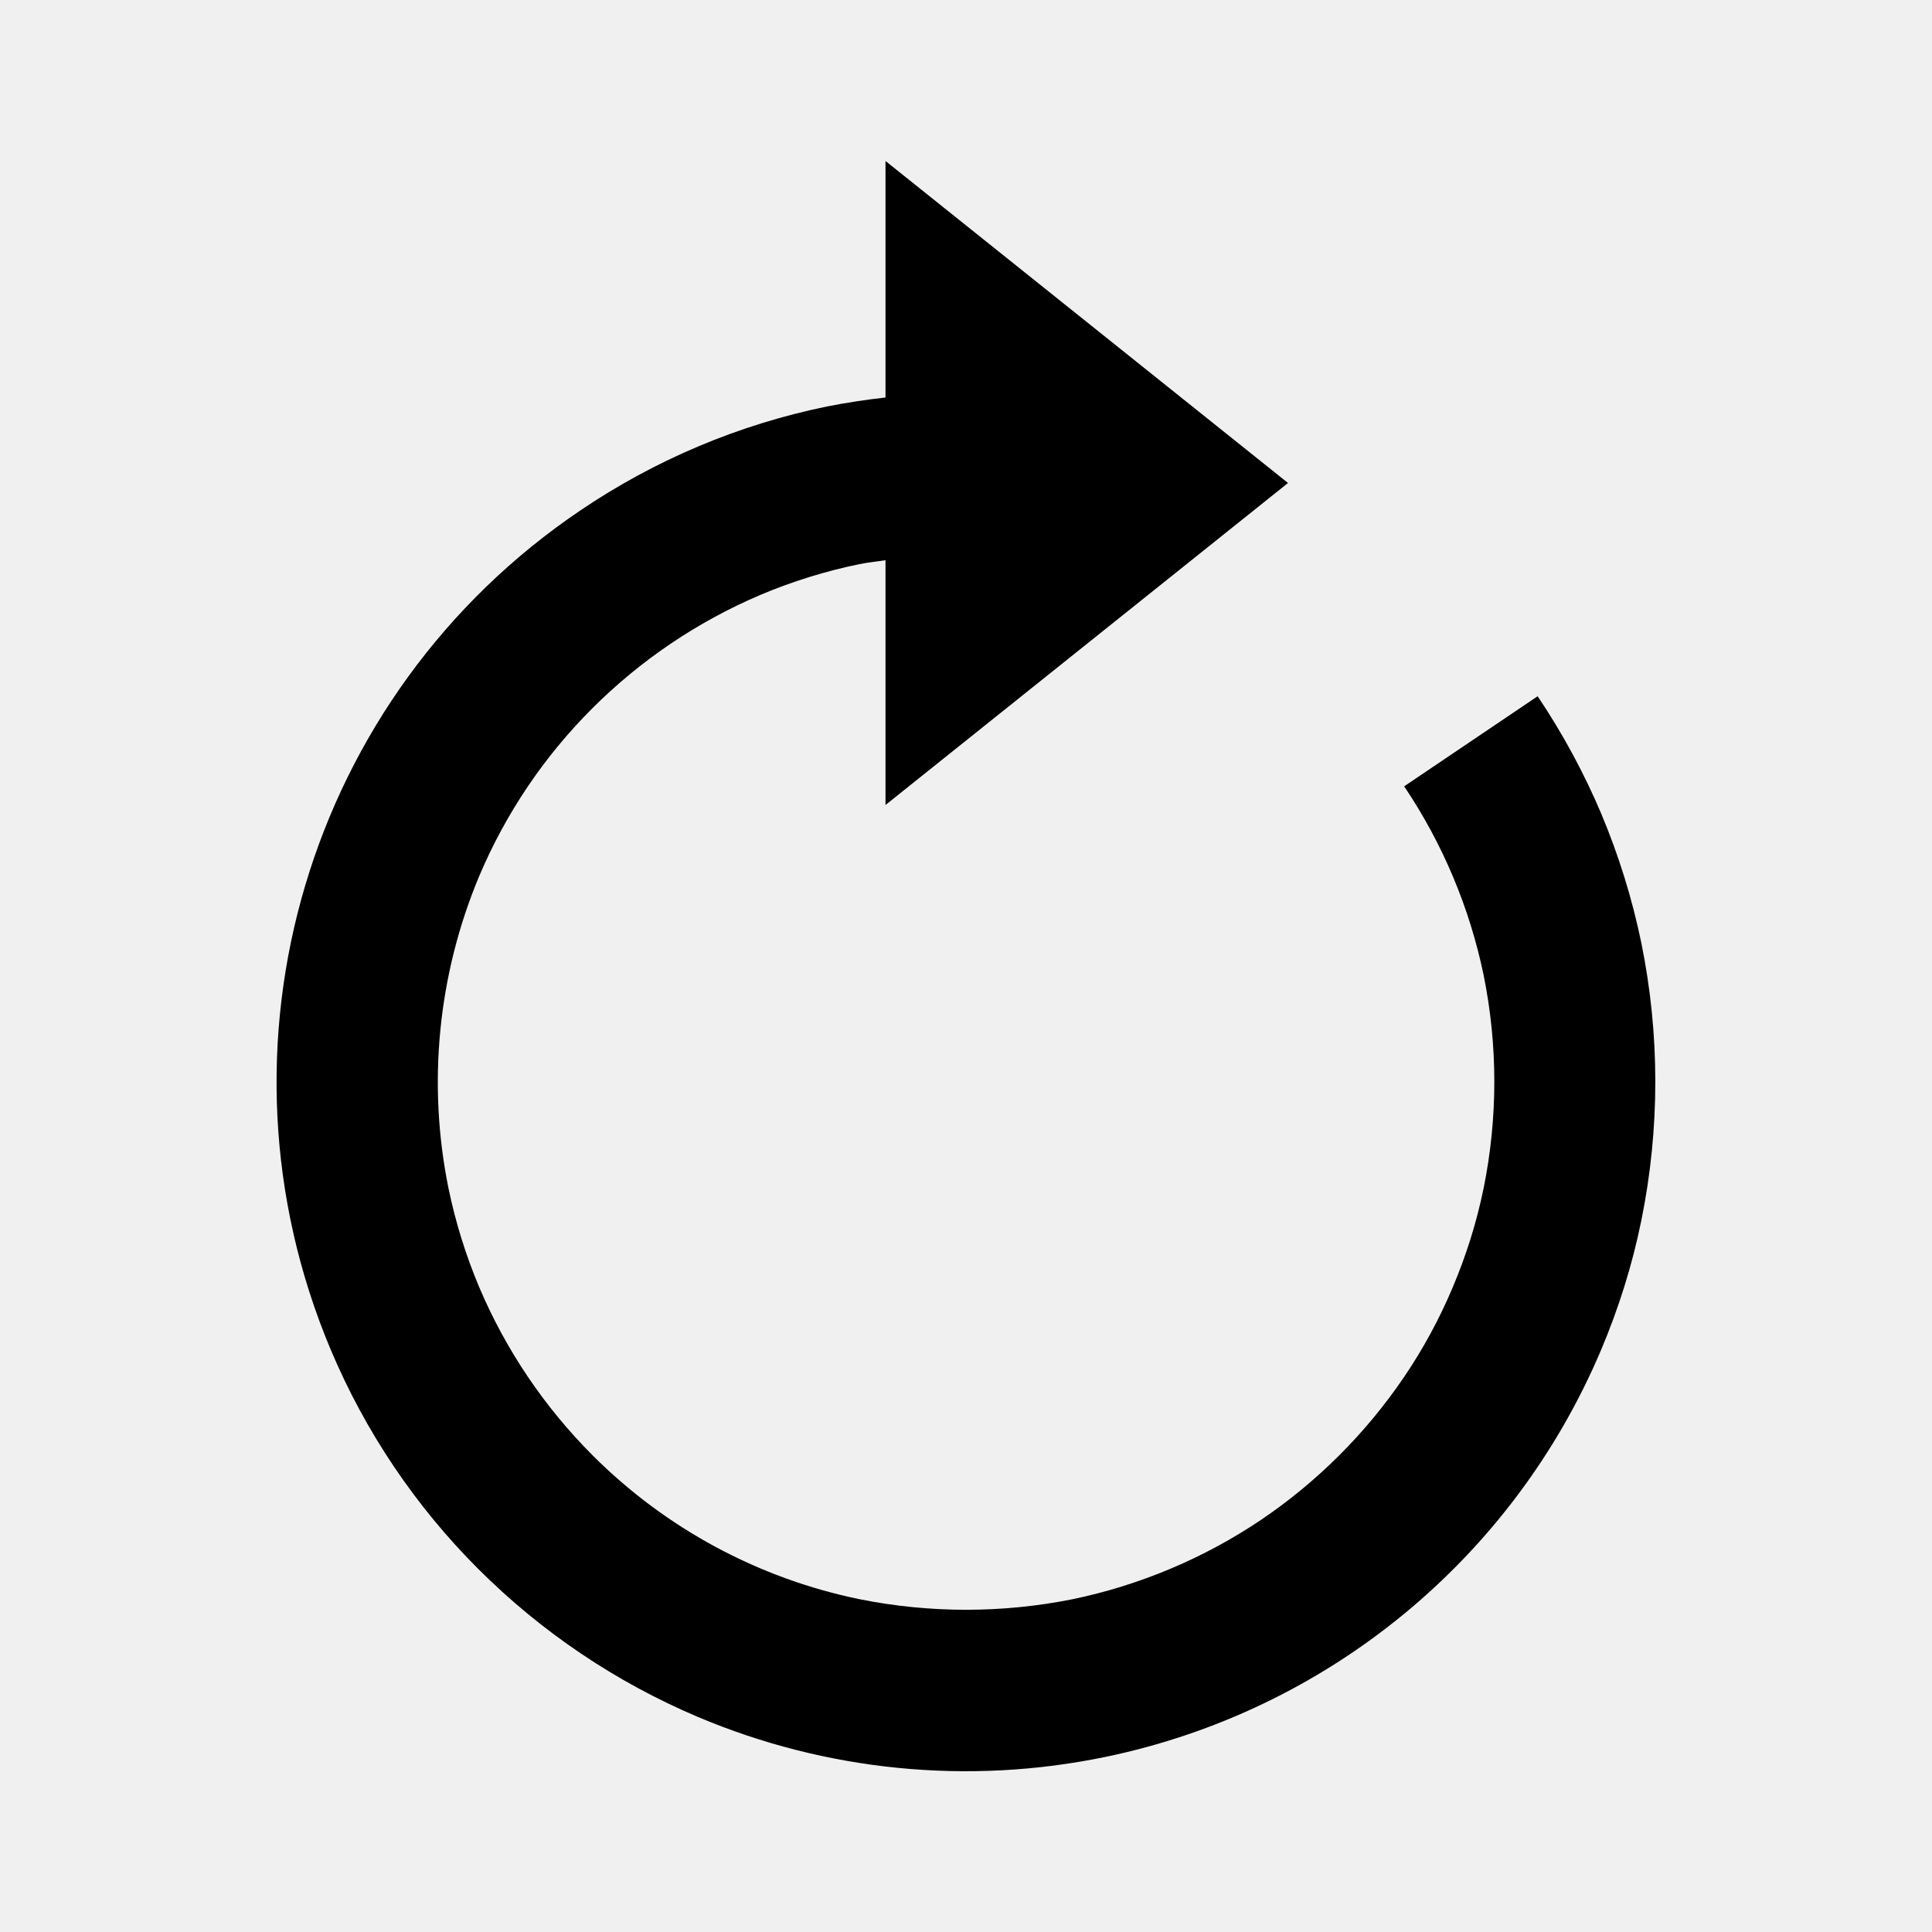
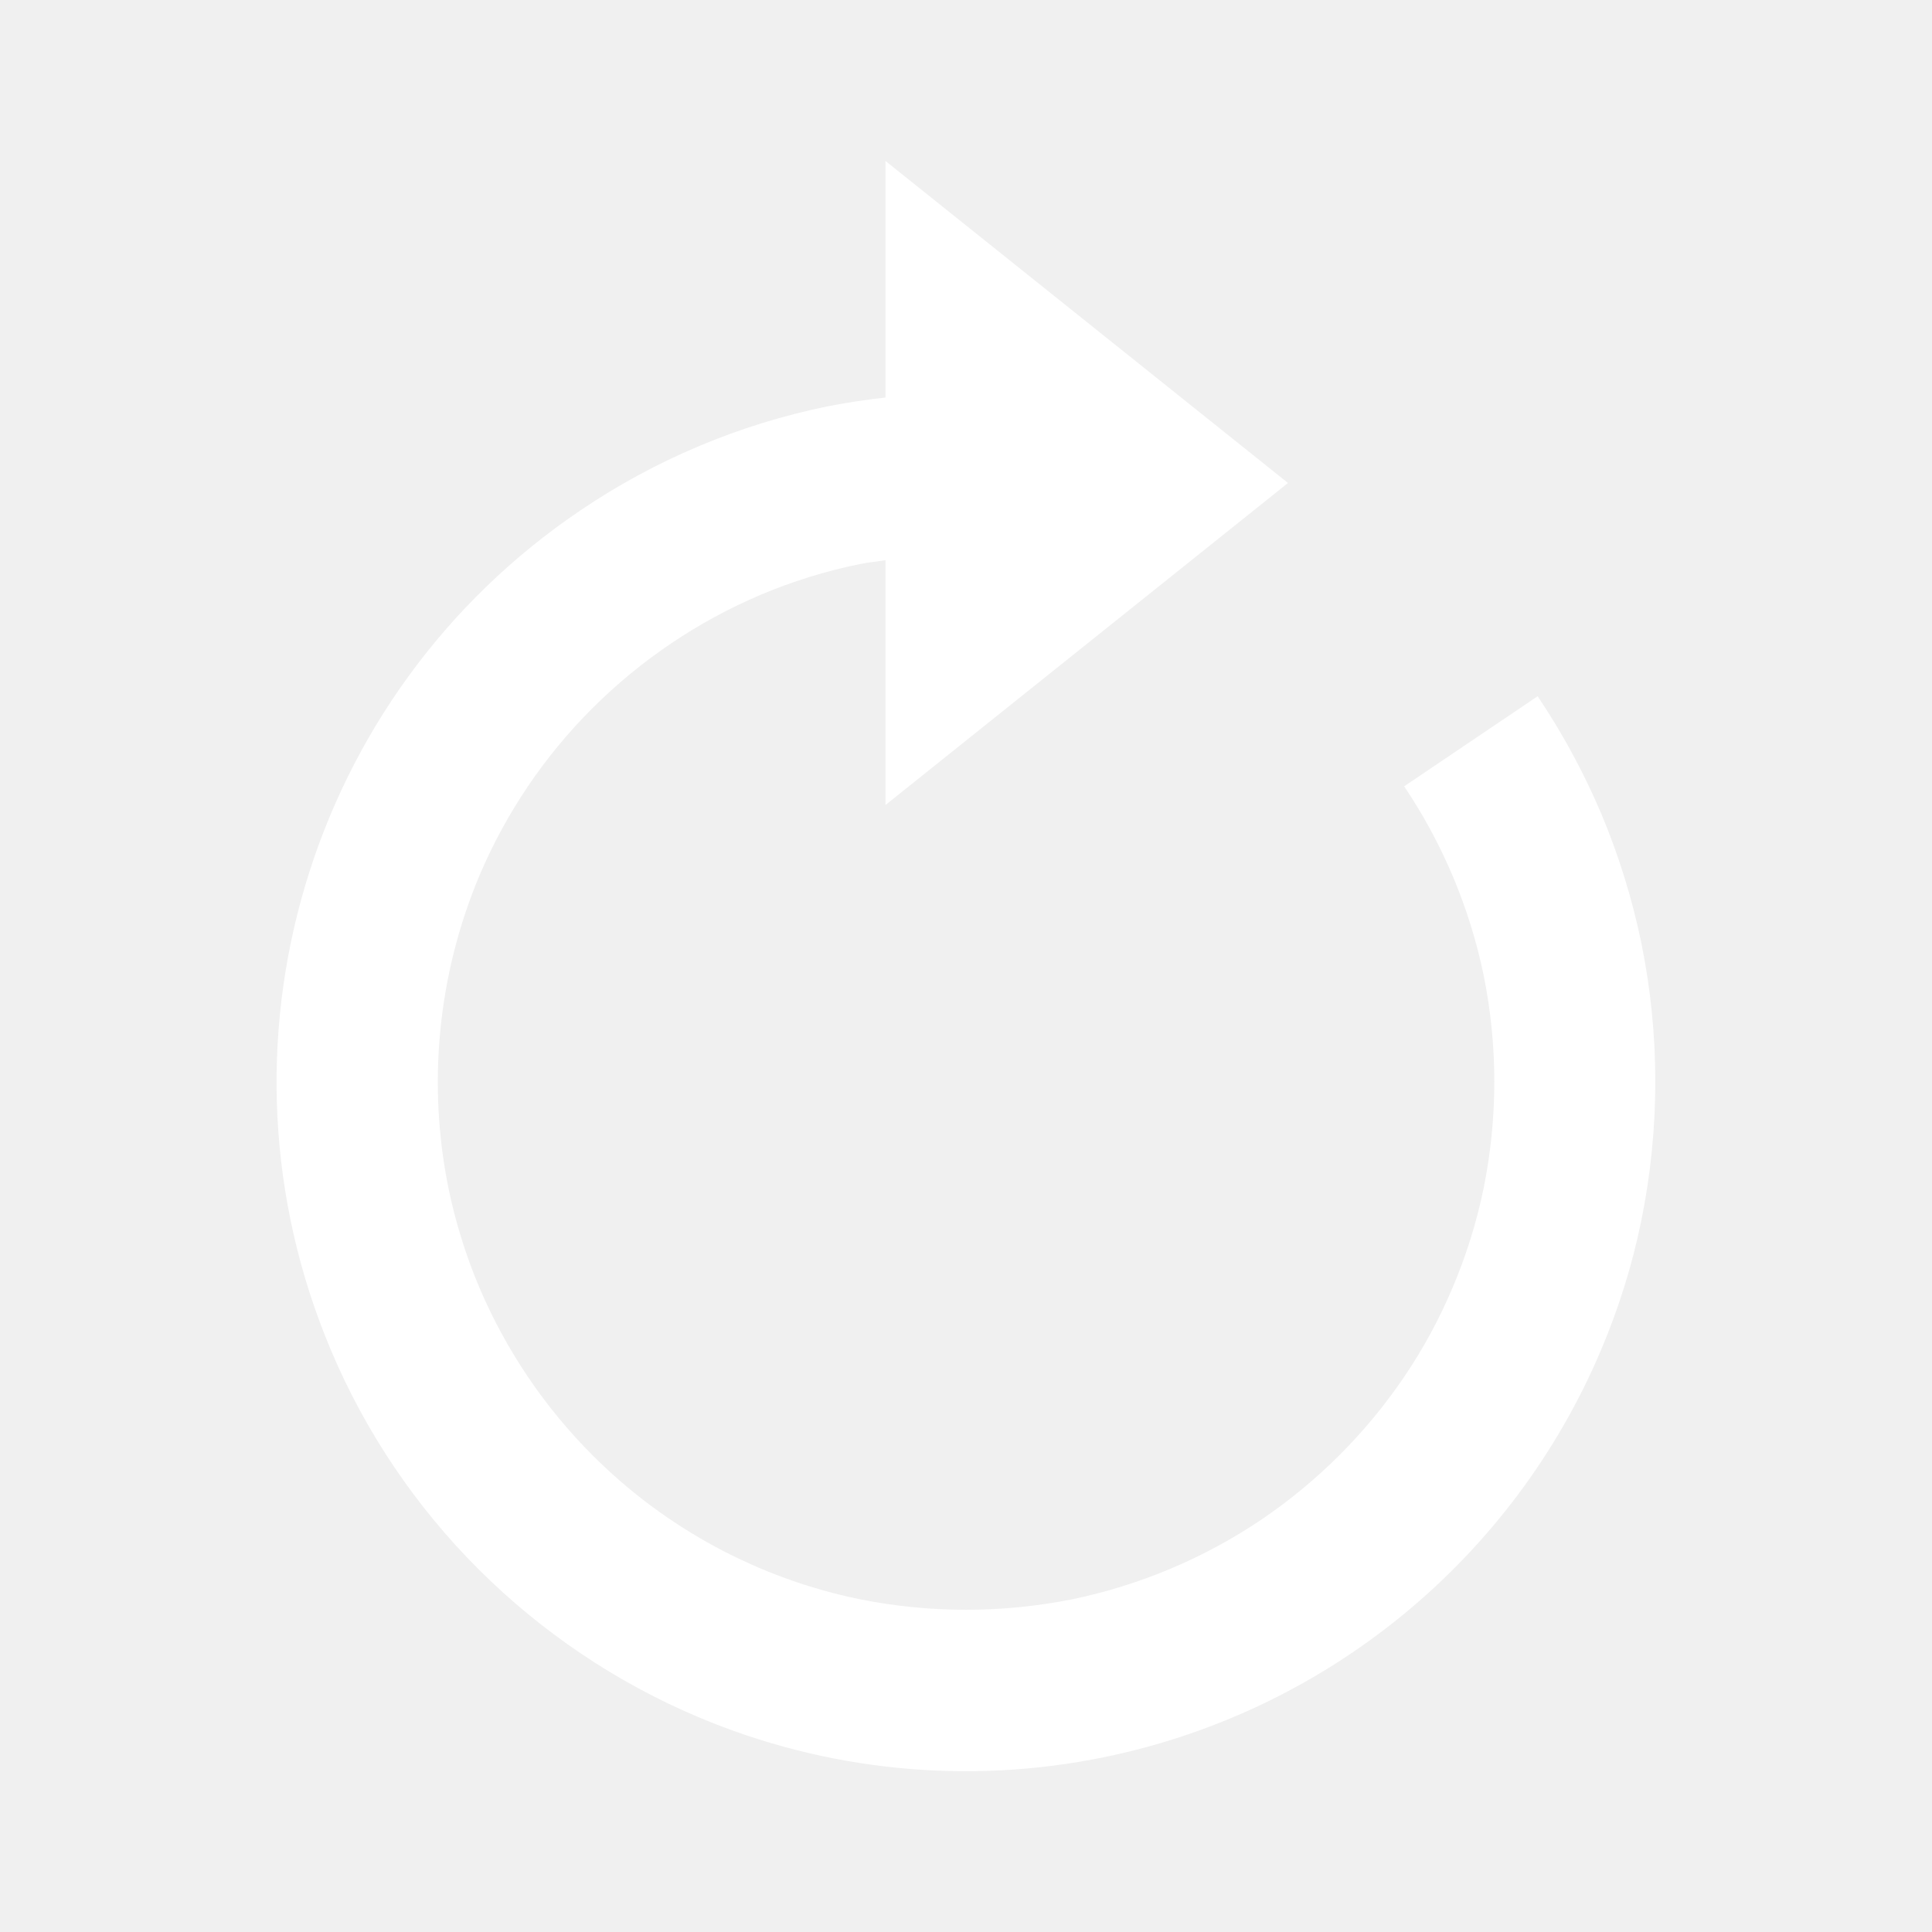
- <svg xmlns="http://www.w3.org/2000/svg" width="24" height="24" viewBox="0 0 24 24">
+ <svg xmlns="http://www.w3.org/2000/svg" width="24" height="24" viewBox="0 0 24 24" fill="#ffffff">
  <path d="M19.89 10.105a8.696 8.696 0 0 0-.789-1.456l-1.658 1.119a6.606 6.606 0 0 1 .987 2.345 6.659 6.659 0 0 1 0 2.648 6.495 6.495 0 0 1-.384 1.231 6.404 6.404 0 0 1-.603 1.112 6.654 6.654 0 0 1-1.776 1.775 6.606 6.606 0 0 1-2.343.987 6.734 6.734 0 0 1-2.646 0 6.55 6.55 0 0 1-3.317-1.788 6.605 6.605 0 0 1-1.408-2.088 6.613 6.613 0 0 1-.382-1.23 6.627 6.627 0 0 1 .382-3.877A6.551 6.551 0 0 1 7.36 8.797 6.628 6.628 0 0 1 9.446 7.39c.395-.167.81-.296 1.23-.382.107-.022.216-.032.324-.049V10l5-4-5-4v2.938a8.805 8.805 0 0 0-.725.111 8.512 8.512 0 0 0-3.063 1.29A8.566 8.566 0 0 0 4.11 16.77a8.535 8.535 0 0 0 1.835 2.724 8.614 8.614 0 0 0 2.721 1.833 8.55 8.55 0 0 0 5.061.499 8.576 8.576 0 0 0 6.162-5.056c.22-.52.389-1.061.5-1.608a8.643 8.643 0 0 0 0-3.45 8.684 8.684 0 0 0-.499-1.607z" />
</svg>
